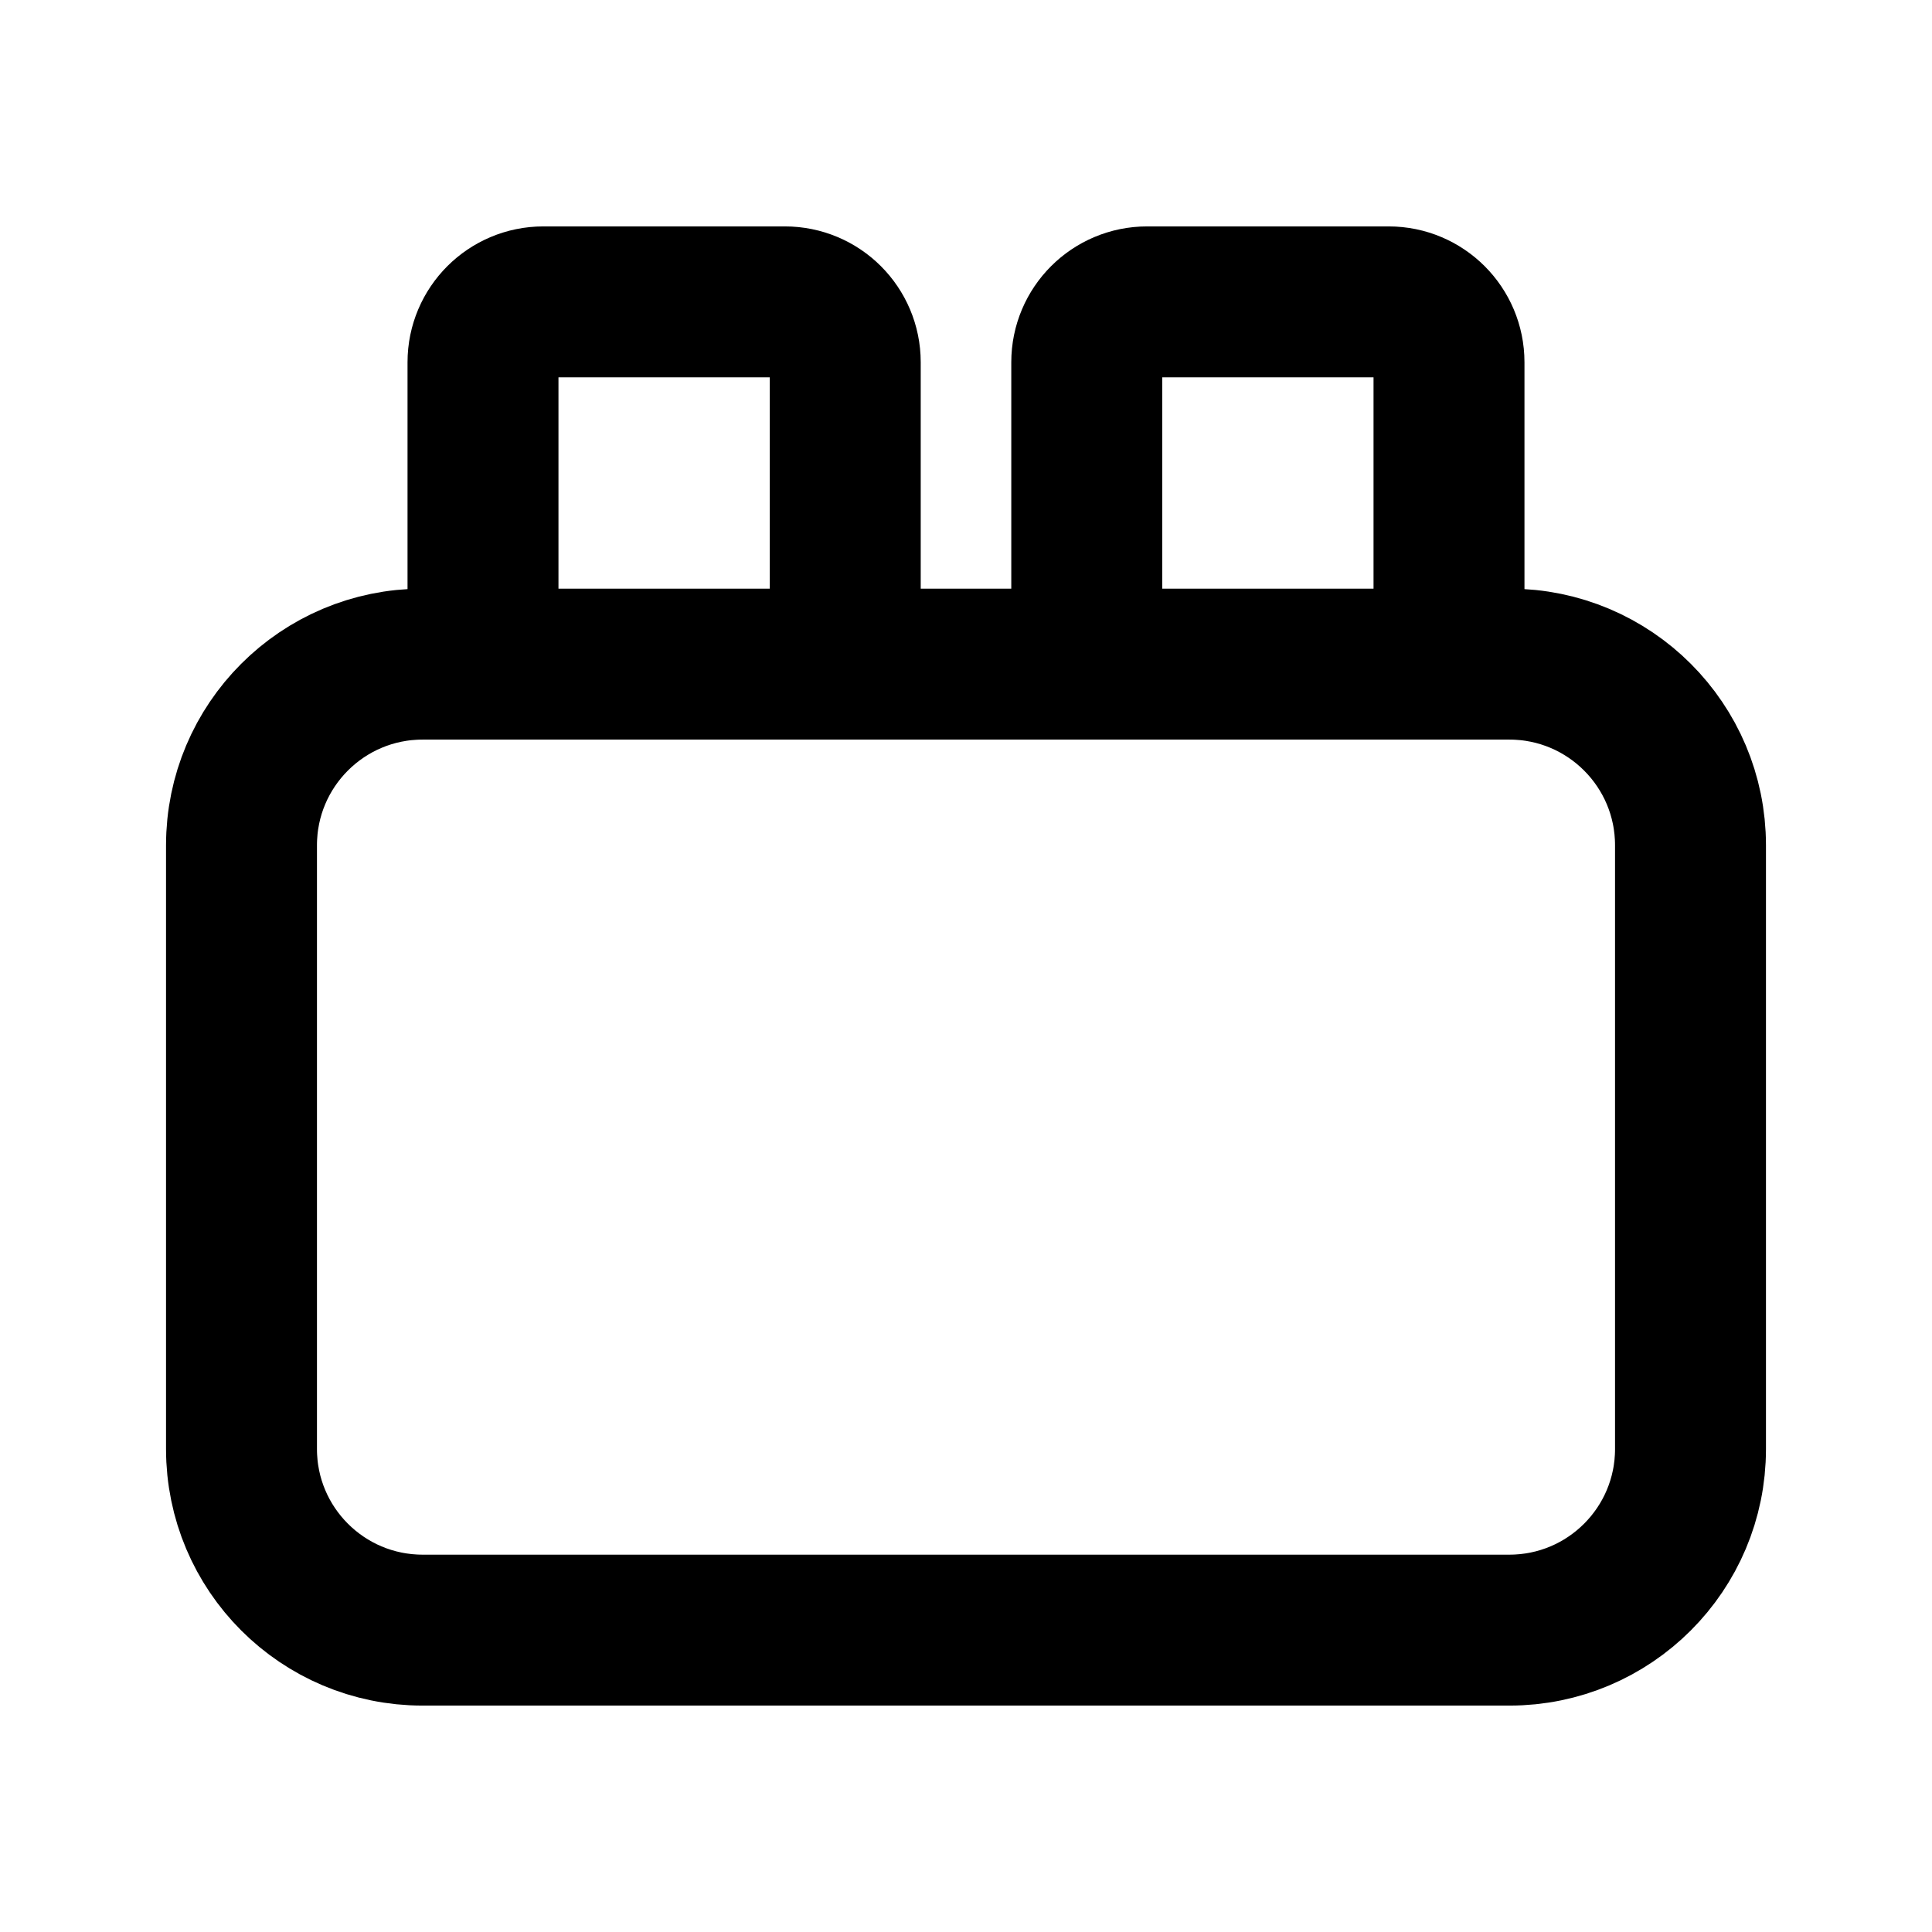
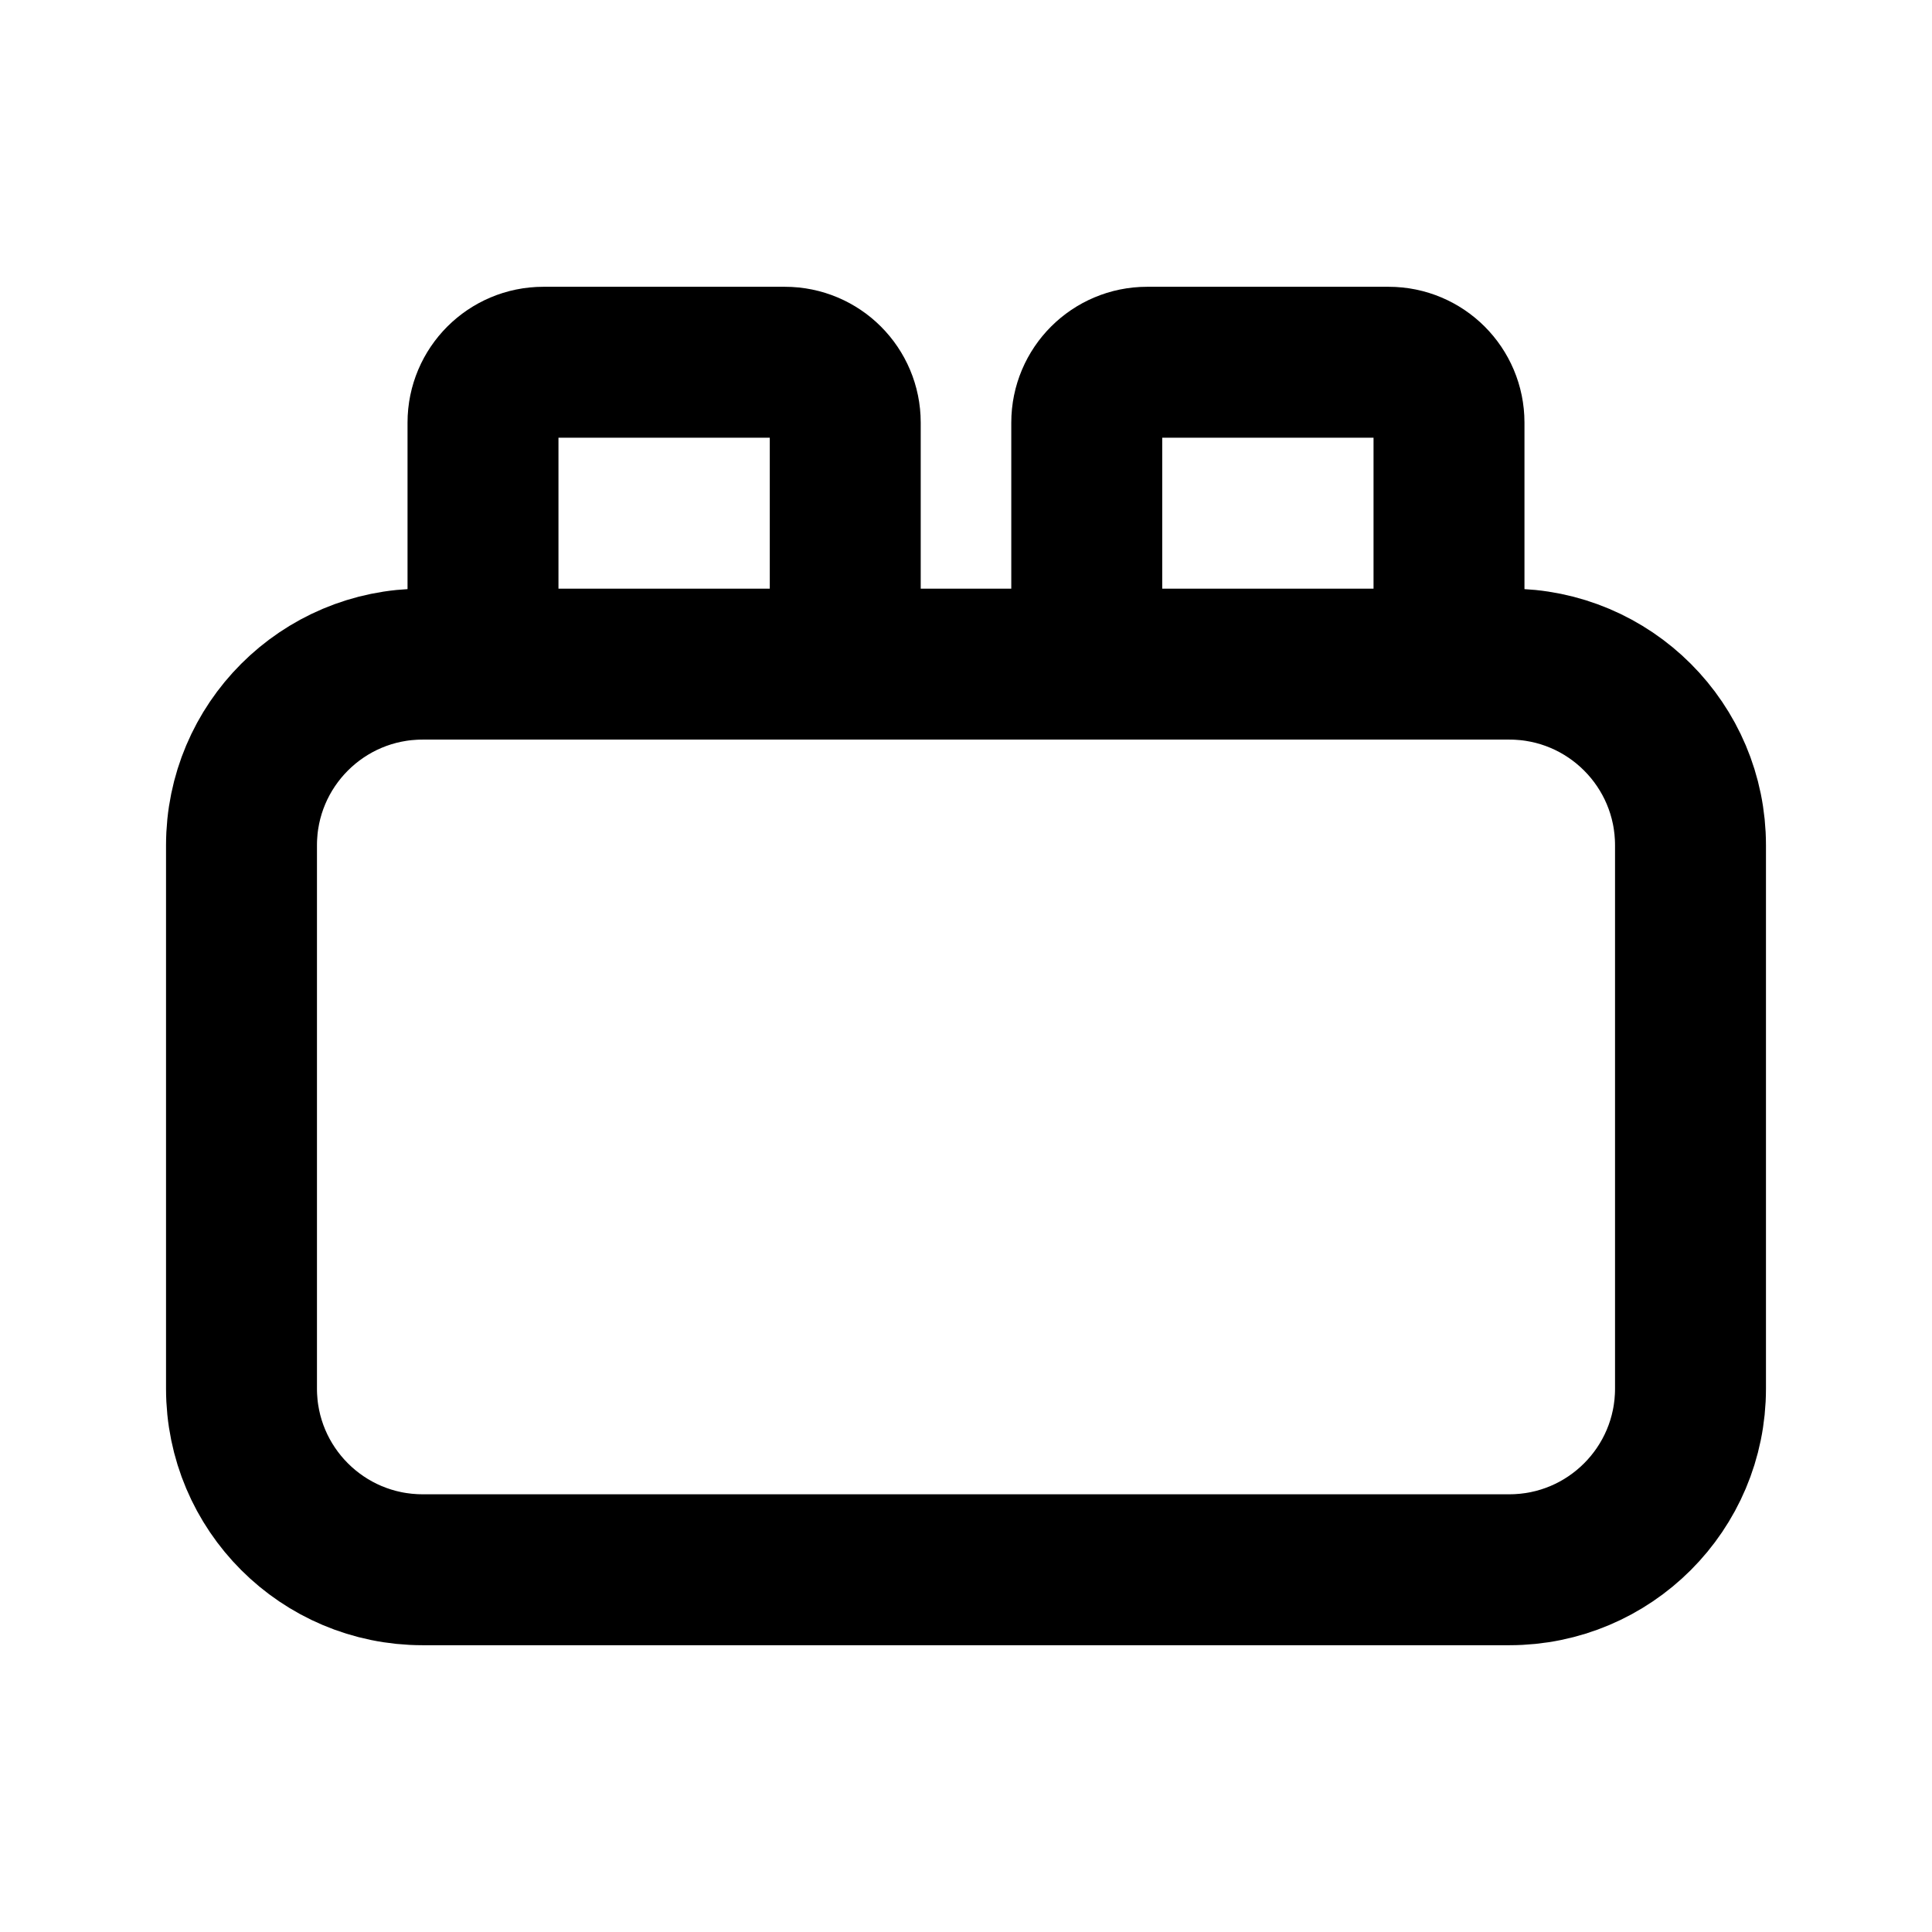
<svg xmlns="http://www.w3.org/2000/svg" data-set="area-pilot" data-keyline="square" width="16" height="16" viewBox="0 0 16 16" fill="none">
-   <rect data-filled="solid" x="2" y="5.5" width="12" height="8" rx="1.5" fill="none" stroke="currentColor" stroke-width="1.25" stroke-linecap="round" stroke-linejoin="round" />
-   <path d="M4 5.5V3A0.5 0.5 0 0 1 4.5 2.5H6.5A0.5 0.5 0 0 1 7 3V5.5M9 5.5V3A0.5 0.5 0 0 1 9.5 2.5H11.5A0.5 0.5 0 0 1 12 3V5.5" fill="none" stroke="currentColor" stroke-width="1.25" stroke-linecap="round" stroke-linejoin="round" />
+   <rect data-filled="solid" x="2" y="5.5" width="12" height="7.5" rx="1.5" fill="none" stroke="currentColor" stroke-width="1.25" stroke-linecap="round" stroke-linejoin="round" />
+   <path d="M4 5.5V3.5A0.5 0.5 0 0 1 4.5 3H6.5A0.5 0.5 0 0 1 7 3.5V5.5M9 5.5V3.5A0.5 0.5 0 0 1 9.5 3H11.5A0.5 0.5 0 0 1 12 3.5V5.5" fill="none" stroke="currentColor" stroke-width="1.25" stroke-linecap="round" stroke-linejoin="round" />
</svg>
